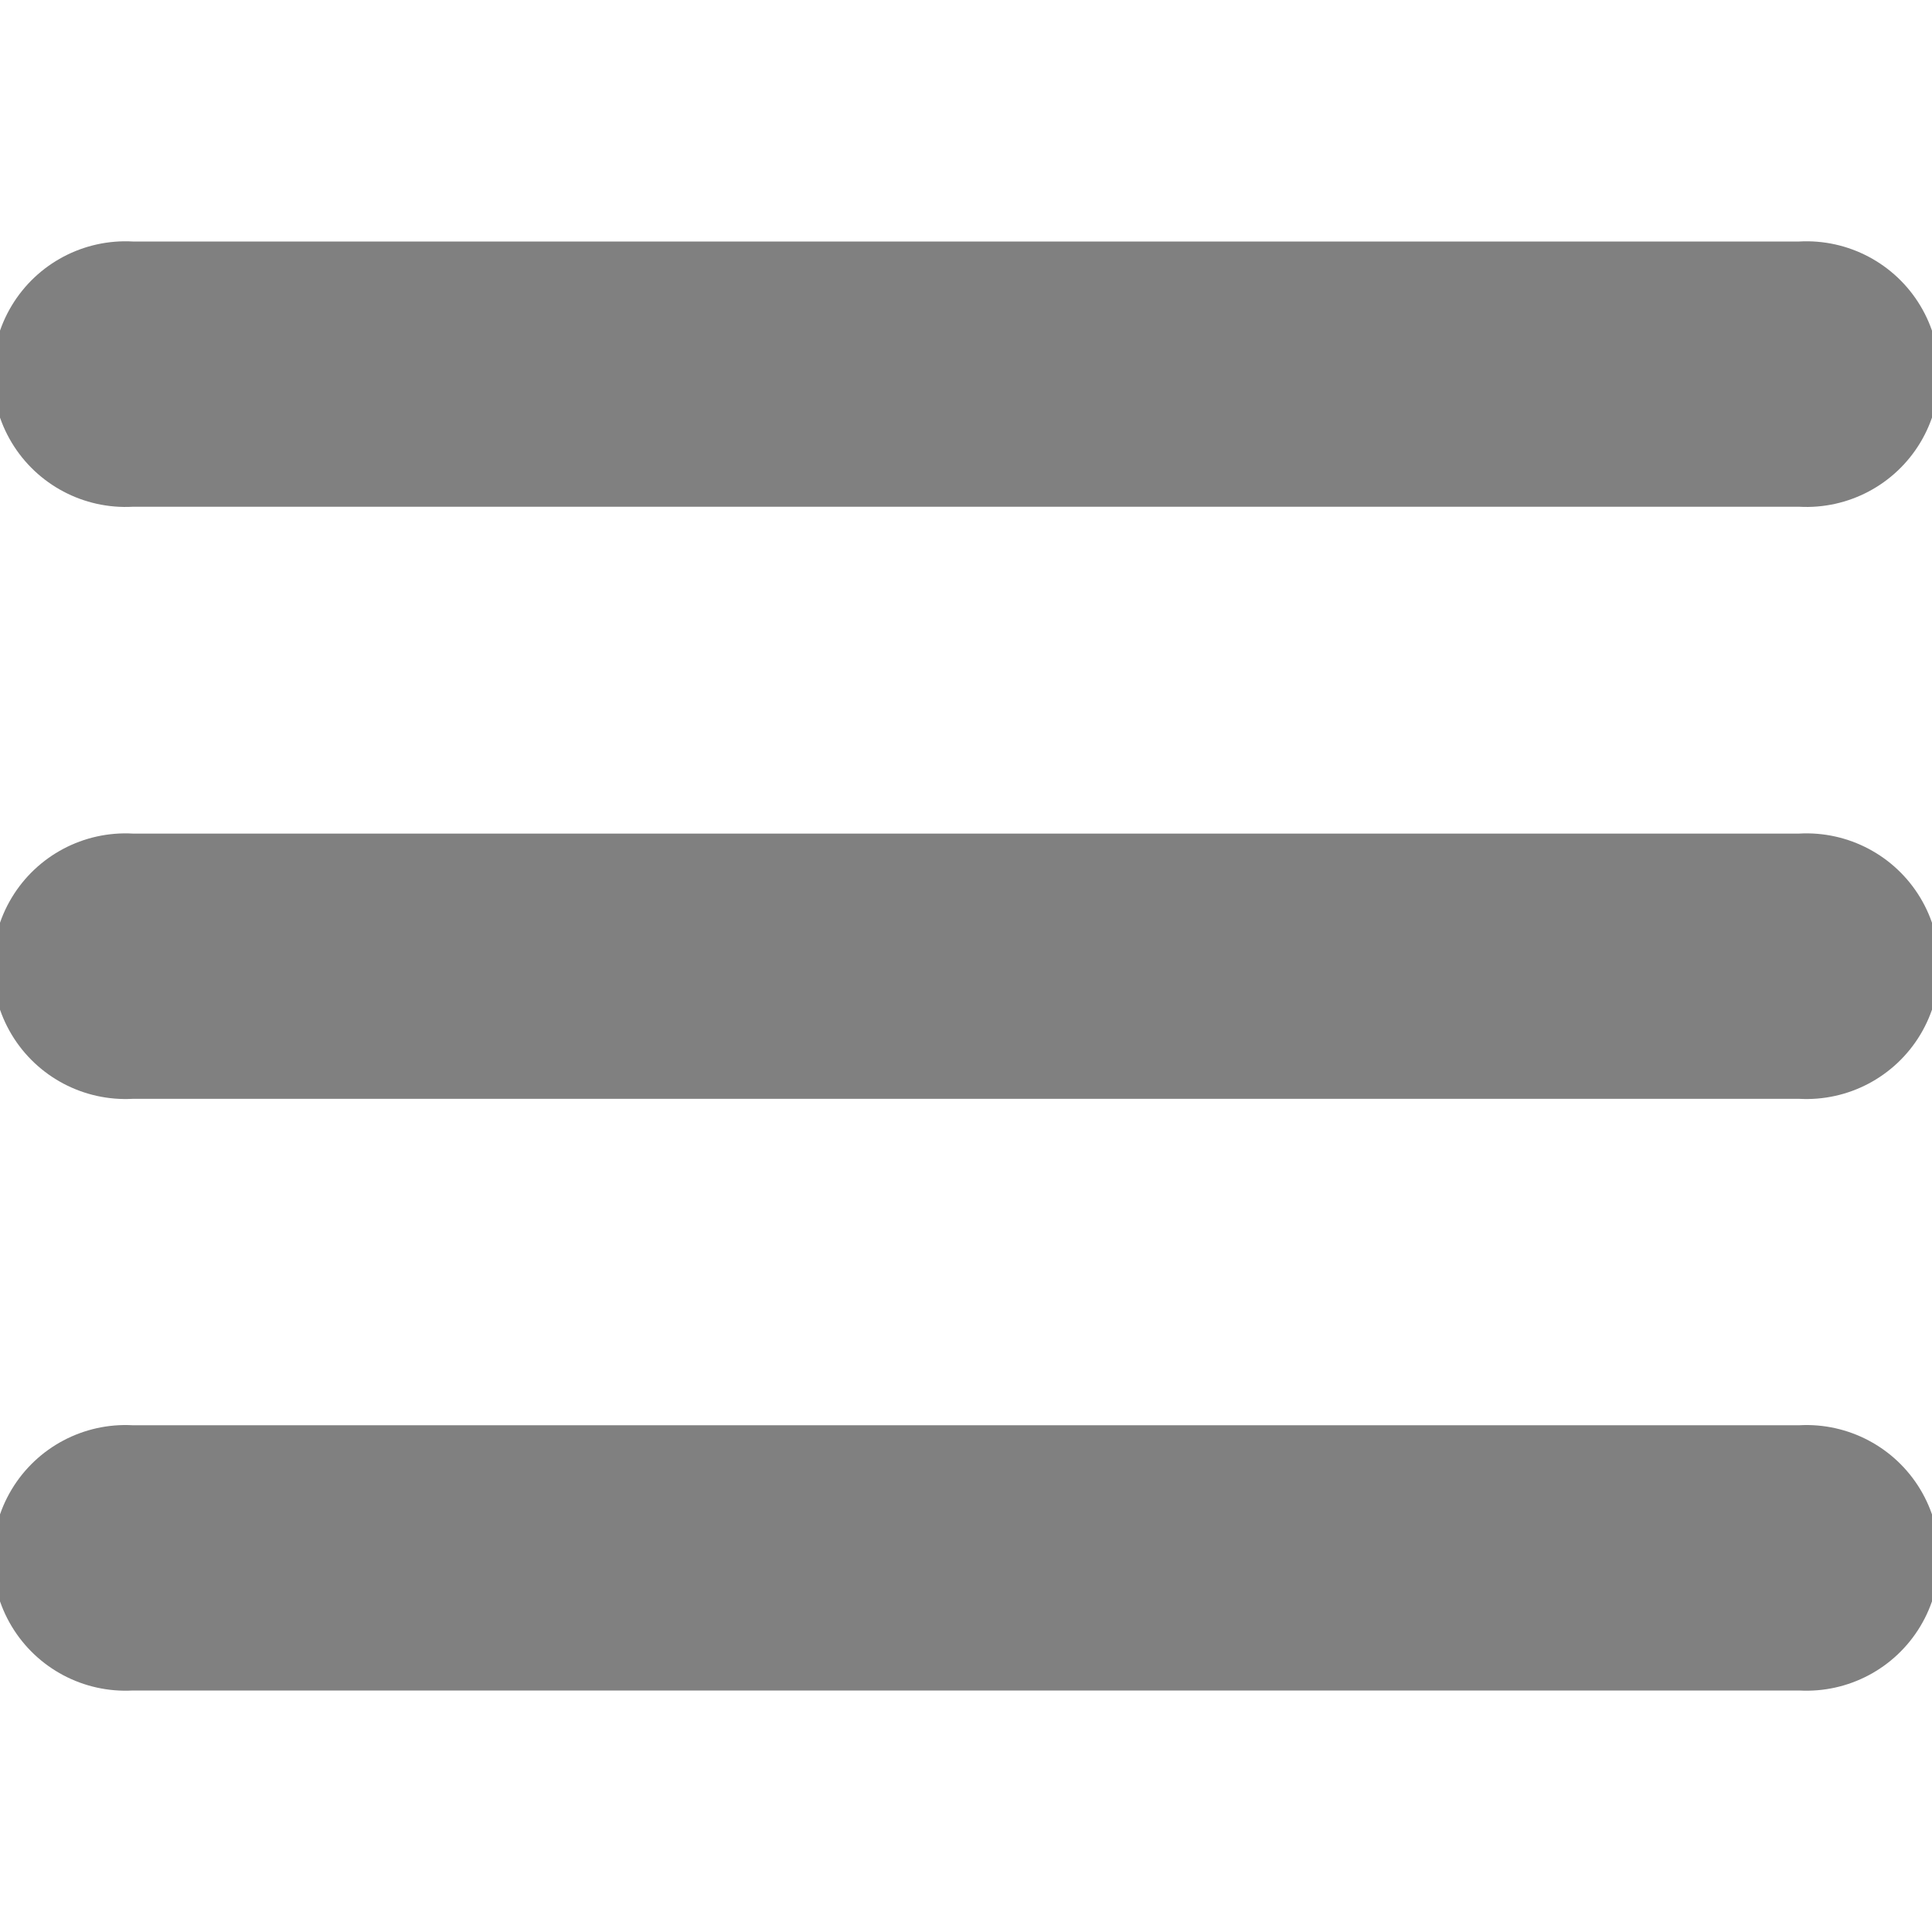
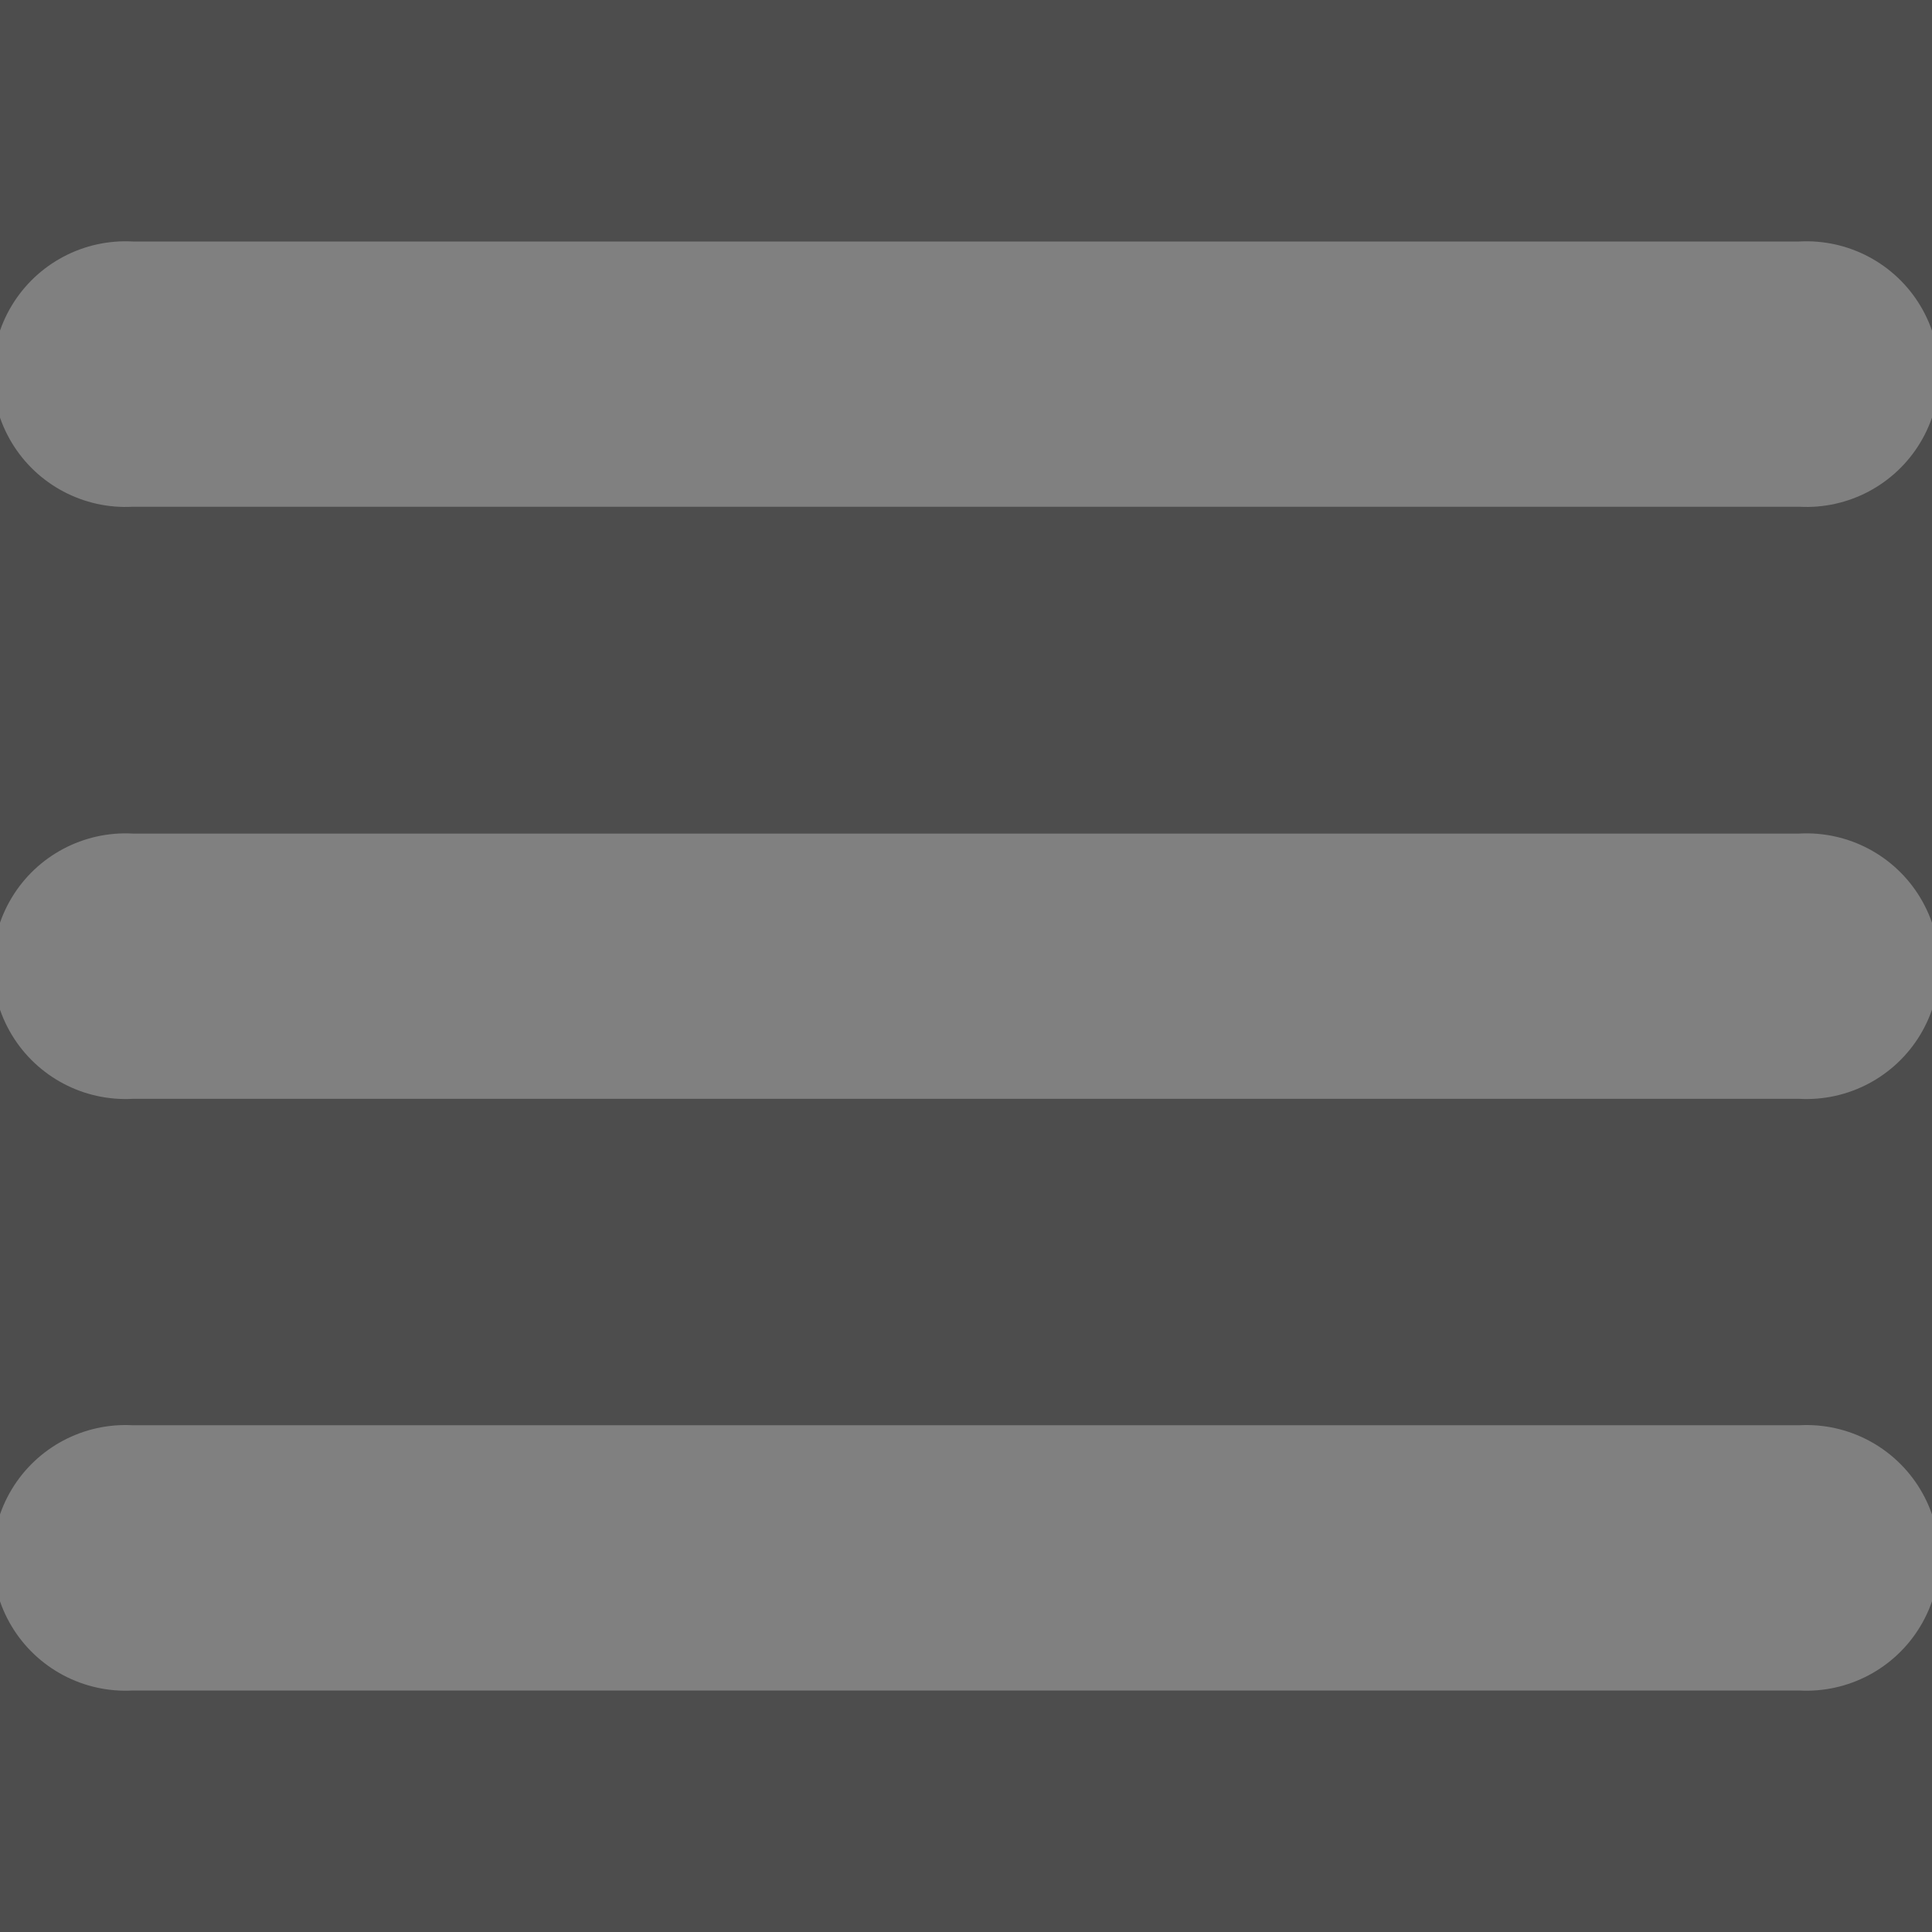
<svg xmlns="http://www.w3.org/2000/svg" viewBox="0 0 48 48">
-   <defs>
-     <style>.a{fill:gray;}</style>
-   </defs>
-   <path class="a" d="M47.21-4.61,33-18.85a2.69,2.69,0,0,0-2.38-.75L28-22.21a15.71,15.71,0,0,0,3.59-10A15.8,15.8,0,0,0,15.78-48,15.8,15.8,0,0,0,0-32.22,15.8,15.8,0,0,0,15.78-16.43a15.71,15.71,0,0,0,10-3.59l2.61,2.61A2.69,2.69,0,0,0,29.15-15L43.39-.79A2.69,2.69,0,0,0,45.3,0a2.69,2.69,0,0,0,1.91-.79A2.7,2.7,0,0,0,47.21-4.61ZM15.78-19.52a12.71,12.71,0,0,1-12.7-12.7,12.71,12.71,0,0,1,12.7-12.7,12.71,12.71,0,0,1,12.7,12.7A12.71,12.71,0,0,1,15.78-19.52Z" />
-   <path class="a" d="M44.7,12.59H3.3A3.3,3.3,0,1,1,3.3,6H44.7a3.3,3.3,0,1,1,0,6.59Z" />
-   <path class="a" d="M44.7,27.3H3.3a3.3,3.3,0,1,1,0-6.59H44.7a3.3,3.3,0,1,1,0,6.59Z" />
-   <path class="a" d="M44.7,42H3.3a3.3,3.3,0,1,1,0-6.59H44.7a3.3,3.3,0,1,1,0,6.59Z" />
+   <rect y="-96" width="576" height="576" style="fill:#4d4d4d" />
+   <path d="M47.21-4.61,33-18.85a2.69,2.69,0,0,0-2.38-.75L28-22.21a15.71,15.71,0,0,0,3.59-10A15.8,15.8,0,0,0,15.78-48,15.8,15.8,0,0,0,0-32.22,15.8,15.8,0,0,0,15.78-16.43a15.71,15.71,0,0,0,10-3.59l2.61,2.61A2.69,2.69,0,0,0,29.15-15L43.39-.79A2.69,2.69,0,0,0,45.3,0a2.69,2.69,0,0,0,1.91-.79A2.7,2.7,0,0,0,47.21-4.61ZM15.78-19.52a12.71,12.71,0,0,1-12.7-12.7,12.71,12.71,0,0,1,12.7-12.7,12.71,12.71,0,0,1,12.7,12.7A12.71,12.71,0,0,1,15.78-19.52Z" style="fill:gray" />
+   <path d="M44.7,12.59H3.3A3.3,3.3,0,1,1,3.3,6H44.7a3.3,3.3,0,1,1,0,6.59Z" style="fill:gray" />
+   <path d="M44.7,27.3H3.3a3.3,3.3,0,1,1,0-6.59H44.7a3.3,3.3,0,1,1,0,6.59Z" style="fill:gray" />
+   <path d="M44.7,42H3.3a3.3,3.3,0,1,1,0-6.59H44.7a3.3,3.3,0,1,1,0,6.59Z" style="fill:gray" />
</svg>
